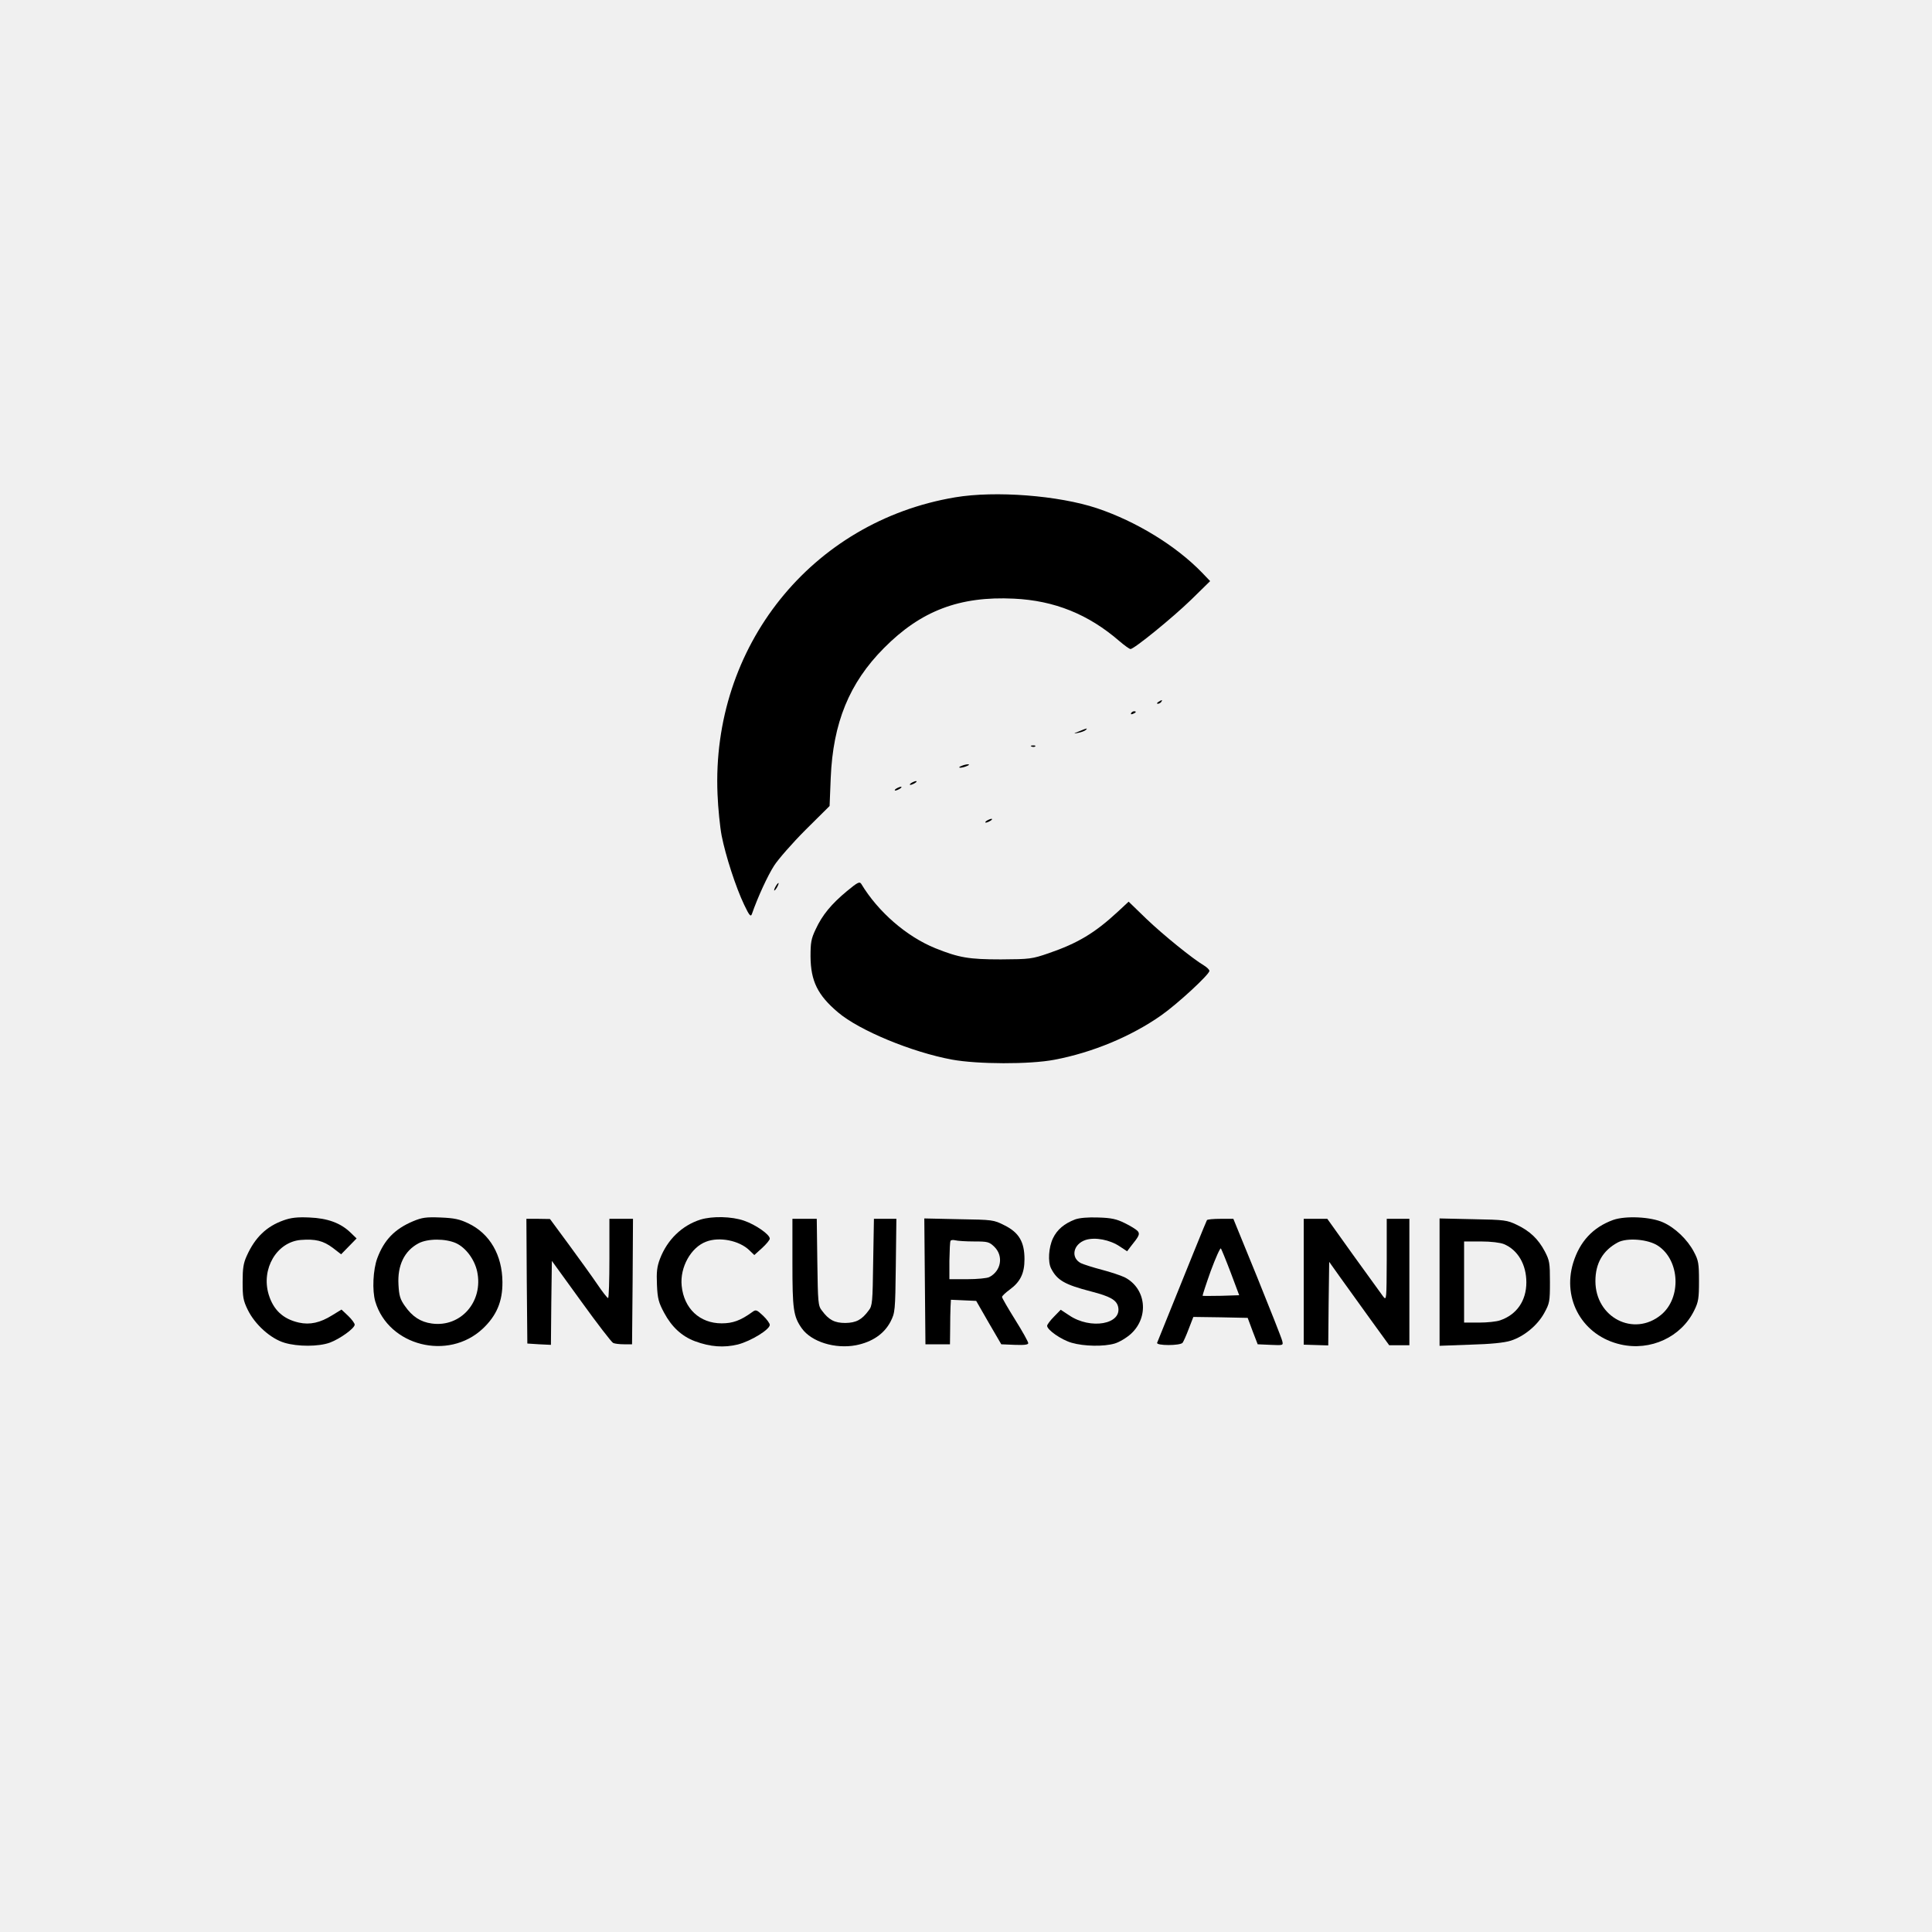
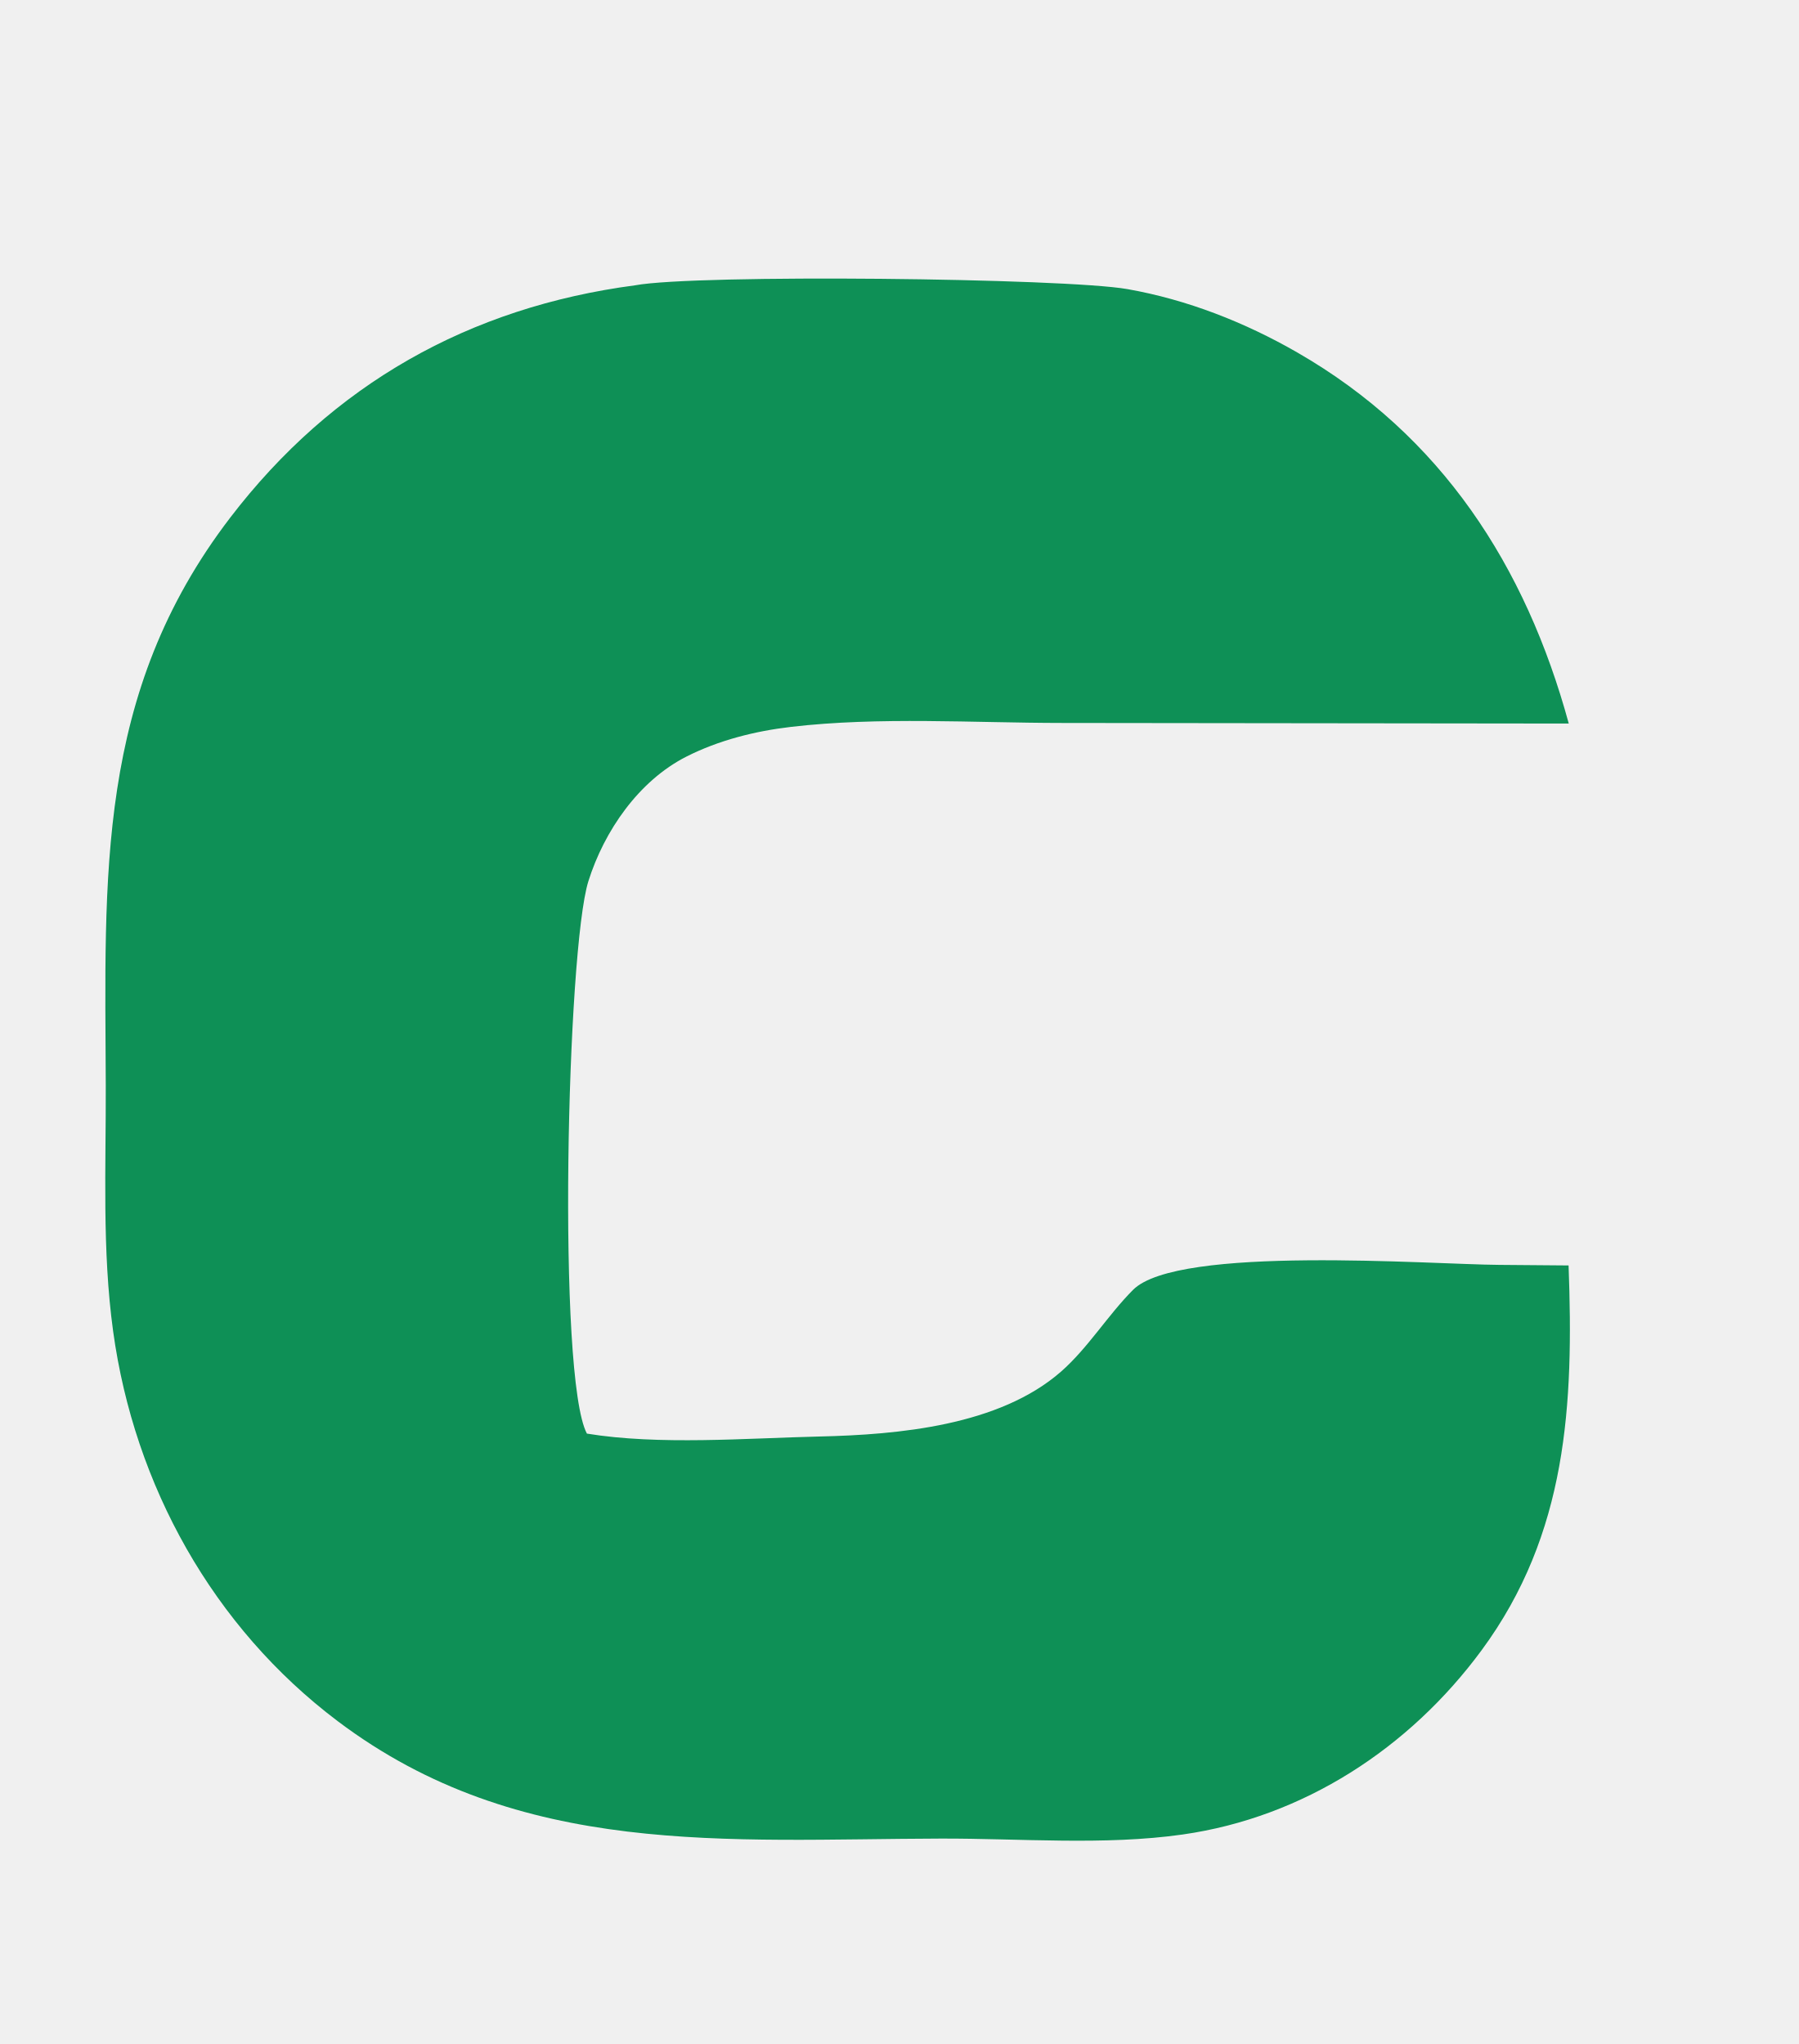
- <svg xmlns="http://www.w3.org/2000/svg" version="1.0" width="1024pt" height="1024pt" viewBox="0 0 1024 1024" preserveAspectRatio="xMidYMid meet">
-   <g transform="translate(0,1024) scale(0.1,-0.1)" fill="#000000" stroke="none">
-     <path d="M5062 7604 c-761 -128 -1292 -791 -1259 -1573 3 -75 13 -174 22 -221 21 -106 75 -273 119 -365 27 -57 35 -66 41 -50 32 92 84 204 118 257 22 34 97 120 167 190 l127 126 6 149 c12 291 98 503 282 688 196 198 401 276 689 262 215 -10 395 -83 559 -225 27 -23 53 -42 59 -42 19 0 221 164 322 262 l100 98 -44 46 c-138 142 -347 270 -555 340 -204 68 -539 94 -753 58z" />
-     <path d="M6140 6520 c-9 -6 -10 -10 -3 -10 6 0 15 5 18 10 8 12 4 12 -15 0z" />
-     <path d="M5995 6460 c-3 -6 1 -7 9 -4 18 7 21 14 7 14 -6 0 -13 -4 -16 -10z" />
-     <path d="M5720 6364 c-33 -13 -33 -14 -5 -8 17 3 34 10 40 15 11 11 8 11 -35 -7z" />
-     <path d="M5468 6283 c7 -3 16 -2 19 1 4 3 -2 6 -13 5 -11 0 -14 -3 -6 -6z" />
-     <path d="M5095 6180 c-13 -5 -14 -9 -5 -9 8 0 24 4 35 9 13 5 14 9 5 9 -8 0 -24 -4 -35 -9z" />
-     <path d="M4830 6090 c-8 -5 -10 -10 -5 -10 6 0 17 5 25 10 8 5 11 10 5 10 -5 0 -17 -5 -25 -10z" />
-     <path d="M4750 6060 c-8 -5 -10 -10 -5 -10 6 0 17 5 25 10 8 5 11 10 5 10 -5 0 -17 -5 -25 -10z" />
-     <path d="M5230 5890 c-8 -5 -10 -10 -5 -10 6 0 17 5 25 10 8 5 11 10 5 10 -5 0 -17 -5 -25 -10z" />
-     <path d="M4489 5517 c-83 -69 -131 -127 -166 -203 -24 -50 -27 -71 -27 -144 1 -130 38 -205 146 -296 113 -96 392 -211 603 -250 136 -25 412 -26 543 -1 202 38 408 124 566 235 86 60 256 217 256 236 0 7 -13 19 -29 29 -59 35 -214 160 -305 247 l-94 91 -57 -53 c-122 -113 -212 -167 -366 -220 -90 -31 -100 -32 -254 -33 -170 0 -222 9 -347 59 -153 62 -304 193 -393 341 -9 14 -19 9 -76 -38z" />
-     <path d="M4110 5540 c-6 -11 -8 -20 -6 -20 3 0 10 9 16 20 6 11 8 20 6 20 -3 0 -10 -9 -16 -20z" />
-     <path d="M1503 3772 c-90 -32 -151 -90 -195 -188 -18 -39 -22 -67 -22 -139 0 -79 3 -98 27 -147 38 -78 121 -153 195 -175 70 -21 181 -21 241 1 53 20 130 75 131 95 0 7 -16 29 -35 47 l-35 33 -49 -30 c-64 -40 -118 -52 -177 -39 -84 19 -135 67 -160 149 -41 136 43 278 170 289 78 6 119 -4 170 -42 l44 -34 41 42 41 42 -32 31 c-53 51 -121 76 -218 80 -64 3 -98 -1 -137 -15z" />
-     <path d="M2189 3767 c-97 -41 -153 -99 -189 -195 -23 -61 -28 -172 -11 -230 70 -236 387 -316 570 -144 73 69 105 144 104 247 -1 143 -67 257 -181 311 -46 22 -74 28 -147 31 -77 3 -98 0 -146 -20z m228 -116 c52 -24 98 -86 112 -150 34 -159 -86 -297 -240 -276 -60 8 -104 37 -143 93 -25 35 -31 55 -34 113 -6 102 31 179 106 219 49 26 143 26 199 1z" />
-     <path d="M3713 3776 c-98 -31 -176 -106 -215 -208 -16 -42 -19 -70 -16 -138 3 -73 9 -94 38 -148 40 -75 94 -125 164 -151 81 -30 153 -35 227 -17 69 18 169 79 169 104 0 8 -16 30 -36 49 -34 32 -38 33 -58 18 -61 -44 -102 -59 -161 -59 -116 0 -200 78 -212 199 -10 98 49 204 130 234 70 27 175 6 228 -45 l27 -26 41 37 c23 21 41 43 41 50 0 22 -75 74 -136 95 -66 23 -168 25 -231 6z" />
-     <path d="M5699 3777 c-58 -22 -96 -54 -118 -100 -23 -48 -28 -125 -10 -160 32 -63 73 -86 212 -122 101 -26 134 -45 143 -80 23 -94 -146 -124 -260 -46 l-44 29 -36 -37 c-20 -20 -36 -42 -36 -48 0 -22 75 -74 130 -90 66 -19 170 -21 228 -4 24 7 63 30 87 52 97 90 79 241 -34 299 -21 10 -75 28 -121 40 -46 12 -96 28 -111 35 -56 29 -41 101 25 123 51 16 129 1 182 -35 l38 -25 18 24 c46 57 51 67 38 83 -7 8 -37 27 -68 42 -44 22 -72 28 -141 30 -55 2 -99 -2 -122 -10z" />
-     <path d="M8550 3774 c-107 -39 -177 -114 -212 -228 -59 -195 52 -387 252 -432 158 -36 321 39 390 181 22 44 25 64 25 155 0 94 -3 110 -27 155 -34 65 -100 128 -163 156 -66 30 -200 36 -265 13z m238 -137 c116 -77 125 -276 16 -366 -145 -119 -348 -14 -348 179 0 94 39 162 119 205 49 26 161 17 213 -18z" />
-     <path d="M2792 3449 l3 -330 62 -4 63 -3 2 223 3 222 155 -214 c85 -118 162 -218 170 -221 8 -4 34 -7 58 -7 l42 0 3 333 2 332 -62 0 -63 0 0 -210 c0 -115 -3 -210 -7 -210 -5 1 -30 33 -57 73 -27 40 -95 134 -150 209 l-101 137 -63 1 -62 0 2 -331z" />
-     <path d="M4200 3546 c0 -247 5 -283 50 -347 51 -71 176 -110 287 -89 86 17 149 60 183 125 24 48 25 54 28 297 l3 248 -60 0 -59 0 -4 -229 c-3 -213 -4 -232 -24 -257 -36 -49 -66 -65 -123 -66 -58 0 -88 16 -125 66 -20 25 -21 43 -24 257 l-3 229 -65 0 -64 0 0 -234z" />
-     <path d="M4902 3448 l3 -333 65 0 65 0 1 80 c0 44 1 97 2 118 l2 38 67 -3 67 -3 66 -115 67 -115 72 -3 c51 -2 71 1 71 9 0 7 -31 63 -70 125 -38 61 -70 116 -69 120 0 5 19 23 41 39 56 41 78 86 78 161 0 91 -29 141 -105 179 -59 30 -63 30 -243 33 l-183 4 3 -334z m261 212 c73 0 80 -2 108 -29 49 -49 35 -128 -28 -160 -12 -6 -64 -11 -117 -11 l-94 0 0 98 c1 53 3 101 6 105 2 5 14 6 26 3 11 -3 56 -6 99 -6z" />
-     <path d="M6397 3773 c-4 -6 -97 -236 -264 -650 -6 -16 122 -16 135 0 5 7 20 40 33 75 l24 62 144 -2 144 -3 26 -70 27 -70 68 -3 c68 -3 68 -3 62 21 -3 14 -63 165 -132 336 l-127 311 -68 0 c-37 0 -70 -3 -72 -7z m126 -278 l45 -120 -95 -3 c-53 -1 -97 -1 -99 0 -1 2 18 61 43 131 26 70 50 124 54 120 3 -4 27 -62 52 -128z" />
-     <path d="M6910 3447 l0 -334 65 -2 65 -2 2 222 3 221 59 -83 c33 -46 105 -146 159 -221 l100 -138 53 0 54 0 0 335 0 335 -60 0 -60 0 0 -217 c-1 -208 -1 -217 -18 -196 -9 12 -80 110 -157 217 l-140 196 -62 0 -63 0 0 -333z" />
-     <path d="M7630 3445 l0 -338 163 6 c108 3 179 10 214 21 70 22 142 81 178 147 28 51 30 60 30 164 0 101 -2 114 -27 162 -35 66 -79 108 -148 141 -52 25 -65 27 -232 30 l-178 4 0 -337z m341 201 c74 -31 119 -108 119 -203 0 -97 -51 -171 -139 -201 -19 -7 -69 -12 -112 -12 l-79 0 0 215 0 215 89 0 c54 0 102 -6 122 -14z" />
-   </g>
+ <svg xmlns="http://www.w3.org/2000/svg" viewBox="167.936 366.592 239.616 272.384" style="max-height: 500px" width="239.616" height="272.384">
+   <path d="M252.561 404.612C260.671 403.105 309.796 403.642 318.167 405.121C326.116 406.525 333.787 409.536 340.771 413.554C360 424.615 371.227 442.02 376.957 463.012L309.489 462.933C297.651 462.927 285.064 462.082 273.318 463.458C268.543 464.017 263.696 465.234 259.391 467.418C253.033 470.644 248.436 477.332 246.332 484.023C243.469 493.13 242.147 550.12 246.135 557.635C255.749 559.204 267.366 558.248 277.135 558.021C287.618 557.778 301.068 556.588 309.311 549.37C312.887 546.237 315.531 541.861 318.901 538.479C324.875 532.482 358.579 535.092 367.687 535.149L376.932 535.226C377.618 553.713 376.792 570.978 365.329 586.524C355.734 599.537 341.634 608.761 325.521 611.057C315.102 612.542 303.831 611.572 293.298 611.601C264.768 611.677 237.204 614.253 212.928 595.952C196.31 583.424 185.837 564.539 183.01 544.001C181.522 533.195 182.066 522.095 182.028 511.208C181.932 483.427 180.638 459.059 198.609 435.574C212.2 417.815 230.444 407.528 252.561 404.612Z" fill="#0E9056" />
+   <path d="M1244.05 449.068L1264.01 449.173C1264.41 485.471 1264.09 521.801 1264.08 558.103C1258.12 557.996 1251.02 559.72 1245.53 557.281C1243.68 554.929 1244.05 552.997 1243.85 550.054C1240.59 552.849 1237.14 555.656 1233.19 557.407C1223.87 561.529 1214.5 560.45 1205.24 556.806C1202.13 555.271 1199.07 553.221 1196.55 550.832C1188.1 542.819 1184.48 531.335 1184.24 519.908C1184 508.51 1187.78 496.872 1195.84 488.636C1202.41 481.866 1211.42 478.004 1220.85 477.908C1230.18 477.885 1237.43 481.832 1243.96 488.19L1244.05 449.068Z" fill="#0E9056" />
+   <path d="M1224.35 496.134C1228.89 496.504 1232.54 497.218 1236.2 500.071C1240.99 503.809 1243.61 509.447 1244.32 515.404C1245.14 522.165 1243.8 529.501 1239.51 534.926C1235.9 539.483 1231.69 541.368 1226.04 542.054C1221.68 541.809 1218.05 541.221 1214.44 538.555C1209.54 534.935 1206.72 529.456 1205.82 523.496C1204.81 516.815 1205.95 509.379 1210.06 503.868C1213.83 498.801 1218.28 497.034 1224.35 496.134Z" fill="#FFFFFF" />
+   <path d="M1312.72 478.521C1335.2 476.785 1354.83 493.628 1356.53 516.12C1358.23 538.611 1341.36 558.218 1318.88 559.888C1296.43 561.556 1276.88 544.727 1275.18 522.281C1273.48 499.835 1290.28 480.253 1312.72 478.521Z" fill="#0E9056" />
+   <path d="M1314.51 496.05C1318.26 496.228 1321.75 496.72 1325.04 498.613C1330.06 501.496 1333.31 506.783 1334.62 512.316C1336.23 519.122 1335.54 527.144 1331.76 533.147C1328.47 538.375 1324.21 540.759 1318.32 542.115C1314.11 542.096 1310.4 541.748 1306.75 539.421C1301.63 536.162 1298.39 530.857 1297.19 524.969C1295.76 517.995 1296.68 510.121 1300.81 504.182C1304.3 499.165 1308.65 497.103 1314.51 496.05Z" fill="#FFFFFF" />
+   <path d="M574.928 478.467C597.391 477.042 616.758 494.096 618.193 516.563C619.628 539.031 602.587 558.411 580.126 559.857C557.649 561.303 538.259 544.245 536.823 521.763C535.387 499.28 552.45 479.893 574.928 478.467Z" fill="#0E9056" />
+   <path d="M576.534 496.063C580.687 496.039 584.827 497.012 588.235 499.449C593.009 502.862 595.754 508.262 596.693 513.963C597.834 520.892 596.688 528.677 592.503 534.448C588.889 539.433 584.748 541.181 578.807 542.128C574.815 542.024 571.13 541.47 567.746 539.236C562.744 535.935 559.764 530.609 558.634 524.805C557.296 517.925 558.386 510.064 562.498 504.268C566.136 499.139 570.462 497.141 576.534 496.063Z" fill="#FFFFFF" />
+   <path d="M478.61 448.146C488.55 447.292 499.475 449.893 508.084 454.875C520.706 462.18 526.499 472.995 530.122 486.626C522.912 486.452 515.681 486.547 508.468 486.541C506.855 482.836 504.954 479.382 502.12 476.459C496.749 470.919 489.804 468.836 482.225 468.792C473.744 468.744 465.85 471.583 459.883 477.719C452.598 485.209 449.671 495.61 450.004 505.87C450.319 515.567 453.454 525.498 460.744 532.218C467.126 538.101 475.53 540.433 484.08 540.03C493.692 539.577 499.584 535.513 505.879 528.553L509.333 522.908L529.986 522.942C527.888 530.04 525.512 536.425 520.899 542.355C513.234 552.209 501.821 558.1 489.528 559.632C475.128 561.427 460.642 558.535 449.148 549.38C437.438 539.866 429.943 526.123 428.285 511.124C426.657 495.288 430.431 479.342 440.635 466.928C450.523 454.899 463.441 449.633 478.61 448.146Z" fill="#0E9056" />
+   <path d="M1049 478.138C1057.81 477.374 1068.4 478.728 1075.66 484.185C1093.62 497.699 1083.98 536.778 1087.25 557.282L1087.39 558.113C1080.69 558.152 1073.41 558.725 1066.8 557.803C1066.3 555.7 1066.27 553.796 1066.28 551.65C1062.94 551.303 1052.38 562.44 1036.78 559.591C1029.05 558.178 1023.31 553.818 1018.95 547.439C1017.22 543.664 1016.21 539.846 1016.09 535.674C1015.94 530.343 1017.61 525.565 1021.4 521.748C1032.27 510.783 1052.2 512.226 1066.53 512.011C1066.56 509.043 1067.03 504.957 1065.74 502.218C1064.18 498.91 1061.18 496.205 1057.72 495.03C1053.49 493.592 1048.95 494.046 1045 496.05C1040.82 498.166 1039.07 500.943 1037.63 505.242C1031.39 505.353 1025.14 505.304 1018.9 505.33C1019.91 499.157 1021.09 493.673 1025.08 488.673C1030.95 481.314 1040.08 479.117 1049 478.138Z" fill="#0E9056" />
+   <path d="M1049.7 523.81C1055.29 523.477 1061.05 523.735 1066.65 523.747C1066.67 527.851 1066.78 531.956 1064.93 535.747C1062.69 540.337 1058.66 542.207 1054.15 543.905C1050.22 544.642 1046.11 545.108 1042.41 543.153C1039.93 541.844 1037.94 539.628 1037.27 536.866C1036.7 534.474 1037.21 531.903 1038.49 529.824C1041.07 525.636 1045.25 524.697 1049.7 523.81Z" fill="#FFFFFF" />
+   <path d="M669.945 478.06C670.379 478.037 670.813 478.003 671.248 478.013C678.92 478.183 686.894 480.669 692.364 486.217C696.341 490.25 698.731 495.536 699.969 501.01C702.95 514.187 701.118 543.225 701.153 558.138L680.231 558.124C680.105 545.7 682.558 514.655 678.162 504.765C676.641 501.341 674.035 498.242 670.418 496.961C665.462 495.206 660.485 496.766 655.972 498.879C655.242 499.537 654.519 500.199 653.829 500.9C646.691 508.159 649.459 546.364 649.521 558.122L628.915 558.153L628.879 480.125L648.942 480.12L649.235 488.555C655.632 482.325 661.11 479.358 669.945 478.06Z" fill="#0E9056" />
+   <path d="M800.205 480.124L820.298 480.071C823.419 494.752 816.55 526.611 824.951 537.334C827.362 540.412 832.485 542.289 836.316 542.536C839.619 542.749 842.495 541.725 844.892 539.432C847.591 536.849 849.26 533.336 850.117 529.737C852.764 518.616 850.958 492.73 850.859 480.113L871.838 480.097L871.83 506.561L871.82 558.136L852.096 558.123L851.792 549.094C851.271 549.646 850.744 550.194 850.212 550.736C844.653 556.386 838.454 559.936 830.361 559.925C822.571 559.914 815.142 558.027 809.528 552.352C805.481 548.262 802.945 542.882 801.596 537.336C798.226 523.481 800.15 495.709 800.205 480.124Z" fill="#0E9056" />
+   <path d="M1142.39 478.09C1142.54 478.082 1142.68 478.07 1142.83 478.068C1150.69 477.946 1158.95 480.362 1164.56 486.058C1168.26 489.814 1170.64 494.674 1171.88 499.763C1175.03 512.665 1173.13 544.043 1173.09 558.15L1152.57 558.159C1152.43 545.51 1154.93 515.605 1150.74 505.275C1149.28 501.666 1146.67 498.381 1142.91 497.015C1137.92 495.198 1132.99 496.788 1128.42 498.872C1128.09 499.181 1127.77 499.493 1127.45 499.81C1125.21 502.03 1123.81 504.21 1123.03 507.296C1120.21 518.482 1122.04 545.409 1122.04 558.163L1101.62 558.148L1101.57 480.122C1107.54 480.227 1115.68 478.174 1120.97 481.117C1122.41 483.597 1122.08 485.364 1122.12 488.199C1128.61 482.445 1133.76 479.426 1142.39 478.09Z" fill="#0E9056" />
+   <path d="M969.189 478.153C977.37 477.388 987.473 479.076 994.465 483.595C1002.23 488.613 1004.57 495.401 1006.37 503.987L987.735 504.02C987.315 502.584 986.895 501.08 986.141 499.778C984.196 496.425 980.378 494.523 976.695 493.744C971.933 492.735 966.254 493.461 962.248 496.356C960.249 497.8 959.436 499.228 959.129 501.643C961.652 513.066 990.723 510.039 1001.45 518.895C1005.62 522.337 1007.33 527.11 1007.76 532.339C1008.31 538.818 1006.35 544.58 1002.06 549.455C994.963 557.516 984.725 559.215 974.519 559.913C965.78 559.917 956.314 558.757 948.928 553.698C941.337 548.498 939.277 541.479 937.618 532.931L956.076 533.124C957.329 536.11 958.543 539.155 961.189 541.188C965.335 544.373 971.352 545.954 976.526 545.364C980.216 544.944 983.337 543.244 985.531 540.219C986.833 538.423 987.317 536.69 986.884 534.494C984.923 524.548 957.603 526.088 947.236 518.269C943.207 515.23 940.987 511.065 940.327 506.092C939.493 499.808 940.727 493.74 944.695 488.69C950.733 481.006 960.032 479.161 969.189 478.153Z" fill="#0E9056" />
</svg>
